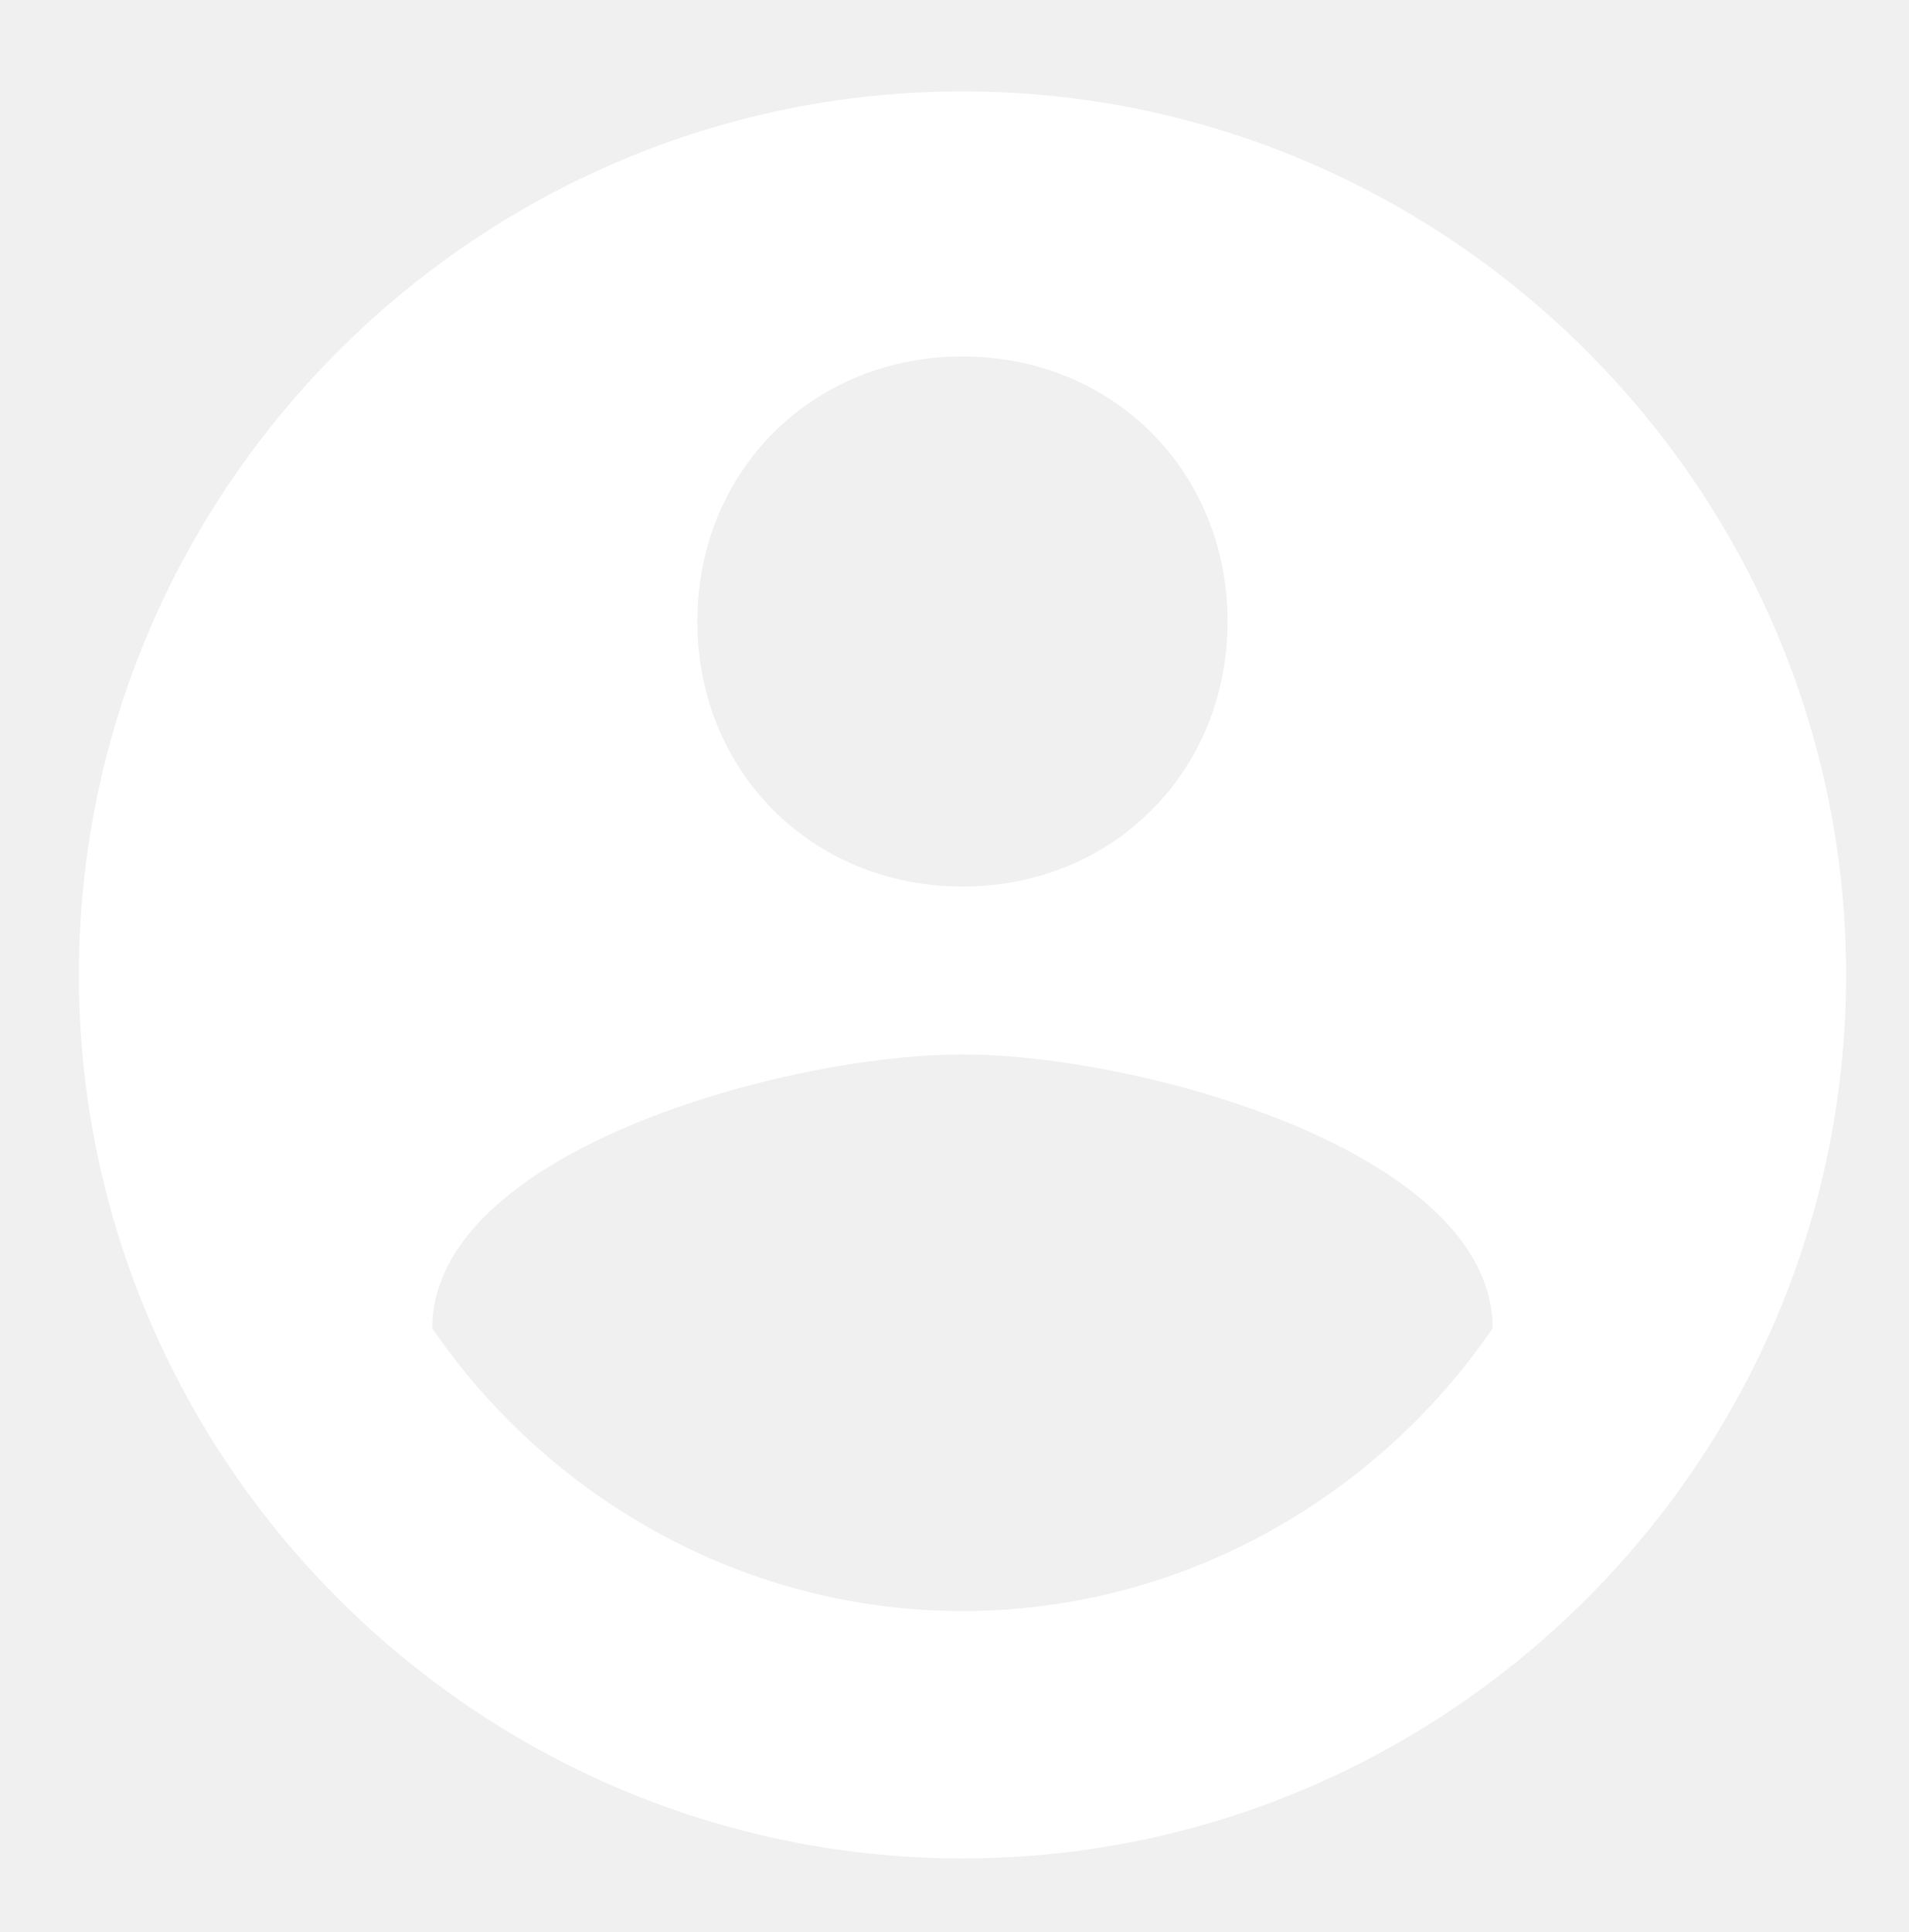
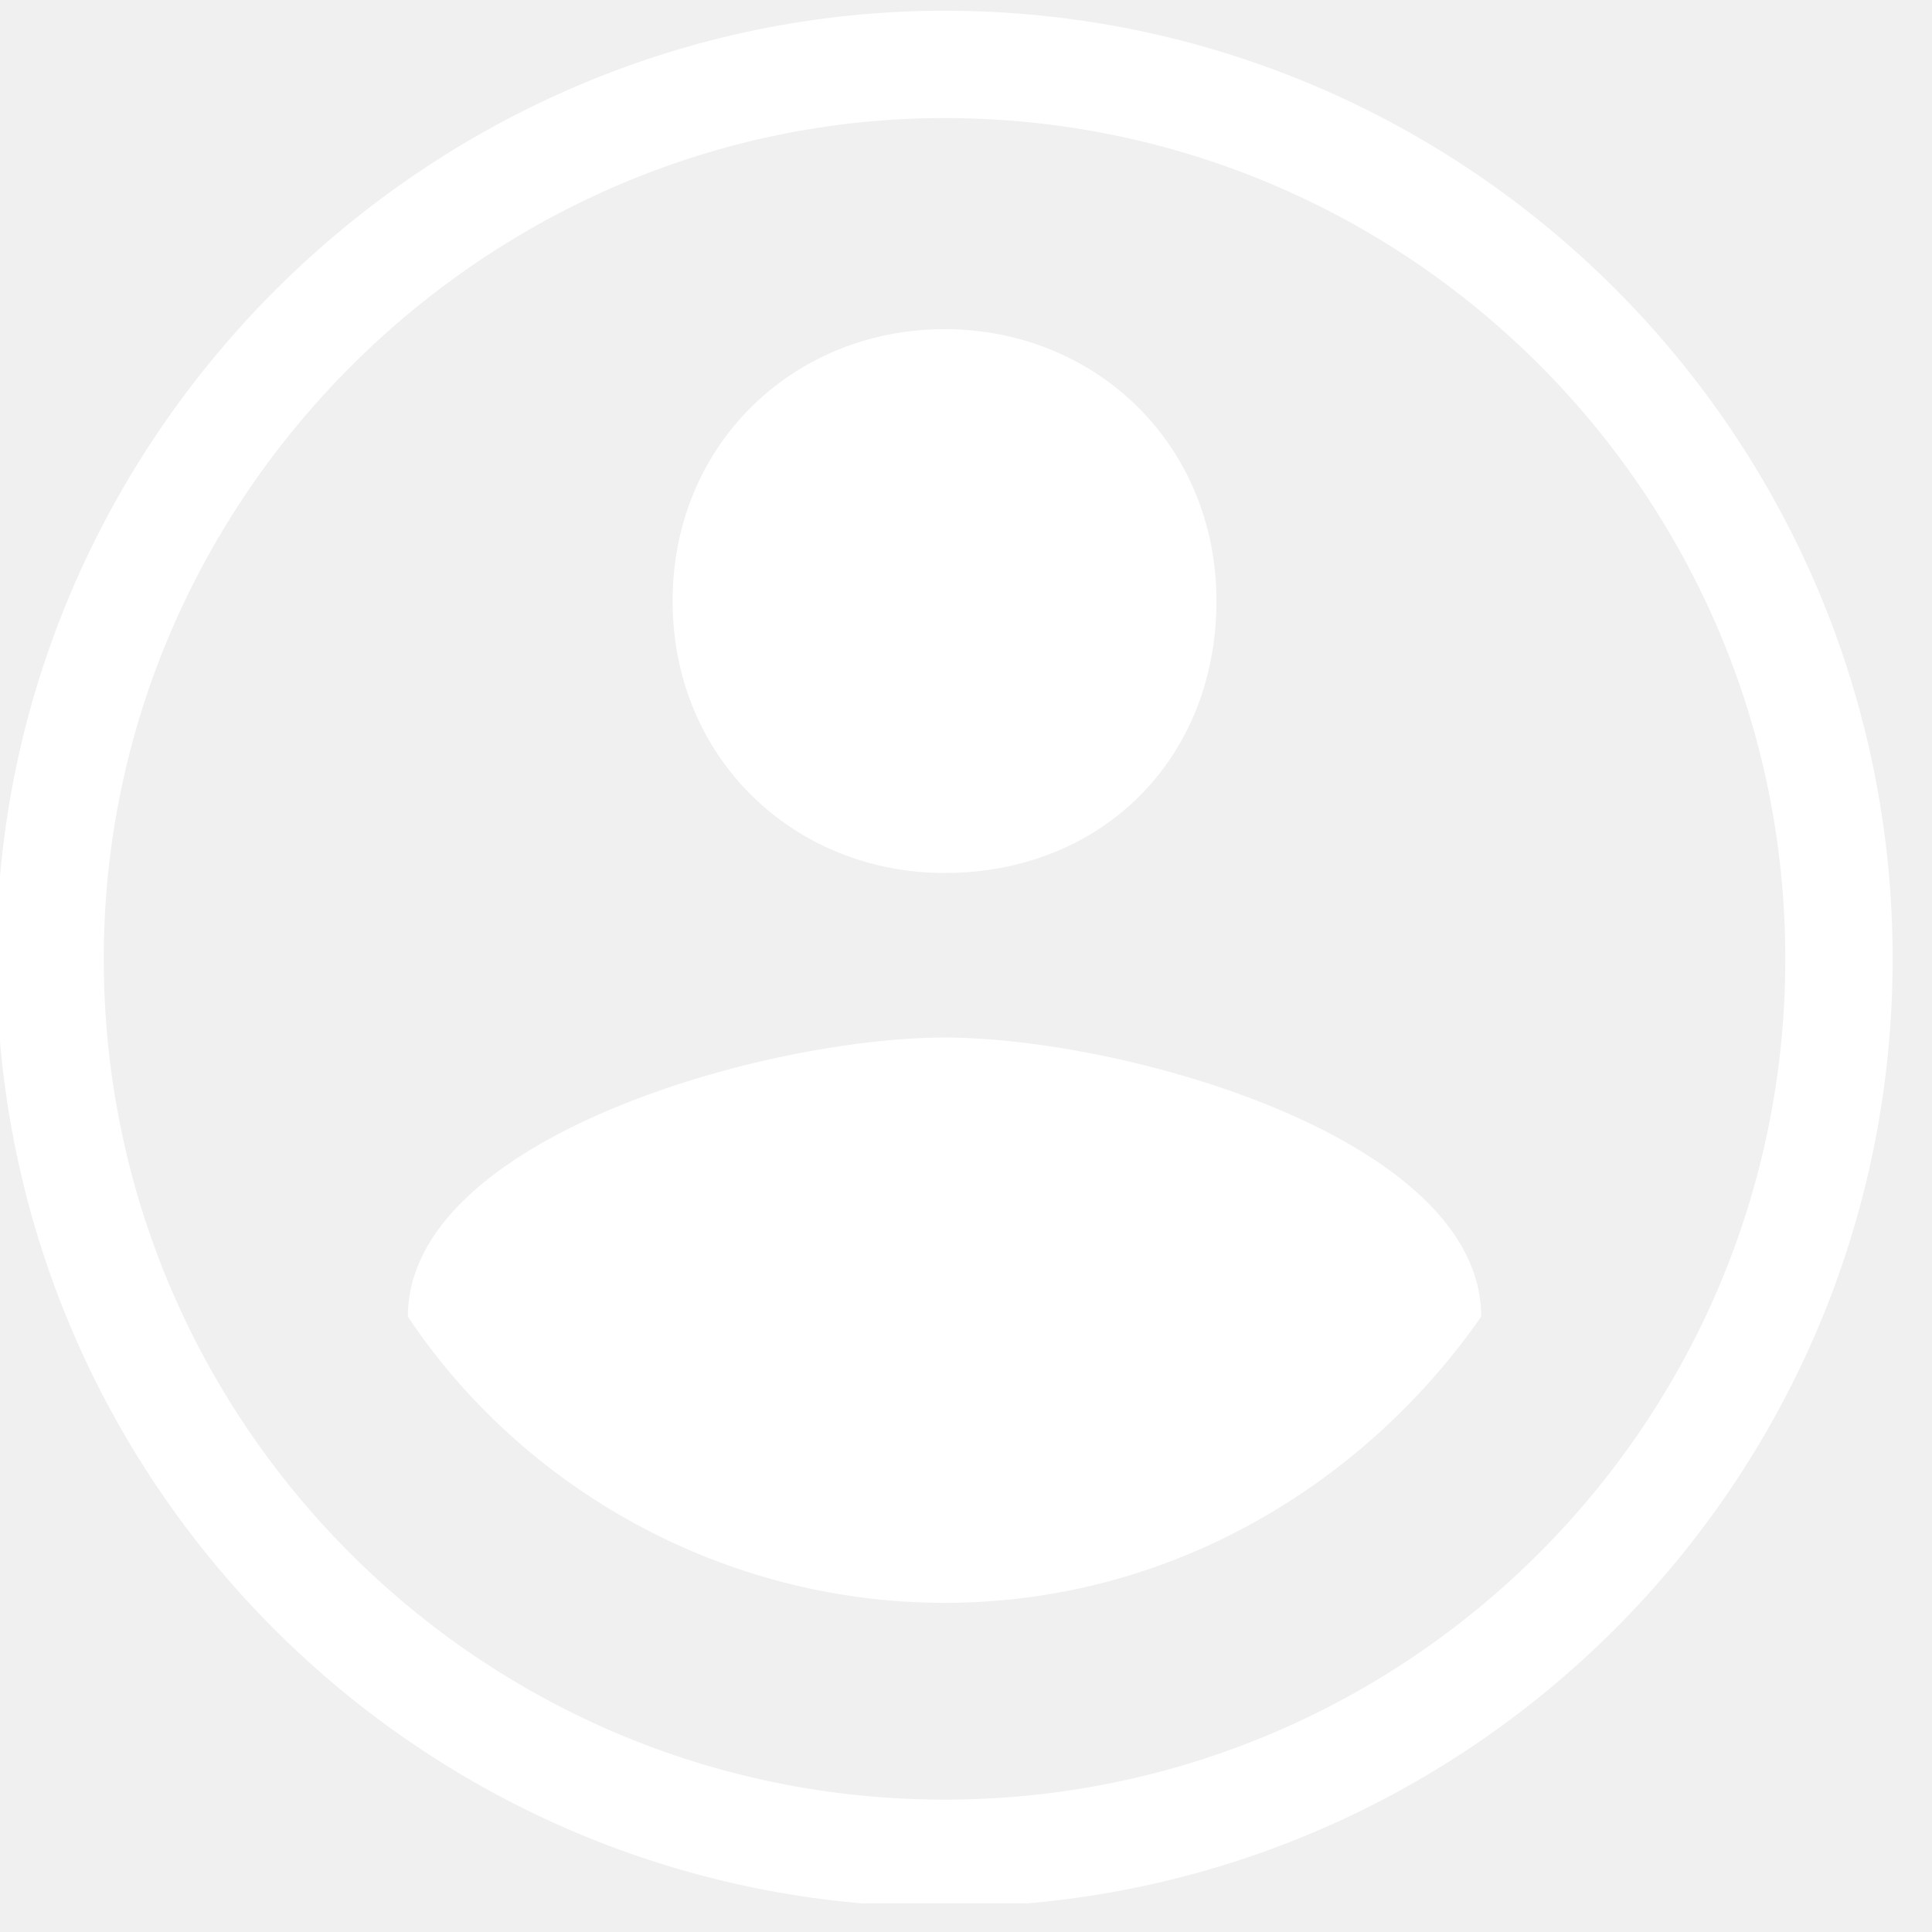
- <svg xmlns="http://www.w3.org/2000/svg" version="1.1" id="Layer_1" x="0px" y="0px" width="27px" height="27.334px" viewBox="0 0 27 27.334" enable-background="new 0 0 27 27.334" xml:space="preserve">
-   <path fill="#FFFFFF" d="M13.616,1.293c-6.875,0-12.5,5.625-12.5,12.5s5.625,12.5,12.5,12.5s12.5-5.625,12.5-12.5  S20.491,1.293,13.616,1.293 M13.616,5.043c2.125,0,3.75,1.625,3.75,3.75s-1.625,3.75-3.75,3.75c-2.126,0-3.751-1.625-3.751-3.75  S11.49,5.043,13.616,5.043 M13.616,22.793c-3.126,0-5.875-1.625-7.501-4c0-2.5,5-3.875,7.501-3.875c2.499,0,7.5,1.375,7.5,3.875  C19.491,21.168,16.741,22.793,13.616,22.793" />
+ <svg xmlns="http://www.w3.org/2000/svg" xmlns:xlink="http://www.w3.org/1999/xlink" version="1.1" id="Layer_1" x="0px" y="0px" width="27px" height="27px" viewBox="0 0 27 27" style="enable-background:new 0 0 27 27;" xml:space="preserve">
+   <style type="text/css">
+ 	.st0{clip-path:url(#SVGID_2_);}
+ 	.st1{clip-path:url(#SVGID_4_);fill:none;stroke:#FFFFFF;stroke-width:1.5;stroke-miterlimit:10;}
+ 	.st2{clip-path:url(#SVGID_4_);fill:#FFFFFF;}
+ </style>
+   <g id="Account_Icon_White">
+     <g>
+       <defs>
+         <rect id="SVGID_1_" x="0" y="0.1" width="26.5" height="26.5" />
+       </defs>
+       <clipPath id="SVGID_2_">
+         <use xlink:href="#SVGID_1_" style="overflow:visible;" />
+       </clipPath>
+       <g class="st0">
+         <defs>
+           <rect id="SVGID_3_" x="0" y="0.1" width="26.5" height="26.5" />
+         </defs>
+         <clipPath id="SVGID_4_">
+           <use xlink:href="#SVGID_3_" style="overflow:visible;" />
+         </clipPath>
+         <path class="st1" d="M13.2,0.9C6.4,0.9,0.7,6.5,0.7,13.4s5.6,12.5,12.5,12.5s12.5-5.6,12.5-12.5S20.1,0.9,13.2,0.9z" />
+         <path class="st2" d="M13.2,4.6c2.1,0,3.8,1.6,3.8,3.8s-1.6,3.8-3.8,3.8c-2.1,0-3.8-1.6-3.8-3.8S11.1,4.6,13.2,4.6" />
+         <path class="st2" d="M13.2,22.4c-3.1,0-5.9-1.6-7.5-4c0-2.5,5-3.9,7.5-3.9c2.5,0,7.5,1.4,7.5,3.9C19.1,20.7,16.4,22.4,13.2,22.4" />
+       </g>
+     </g>
+   </g>
</svg>
